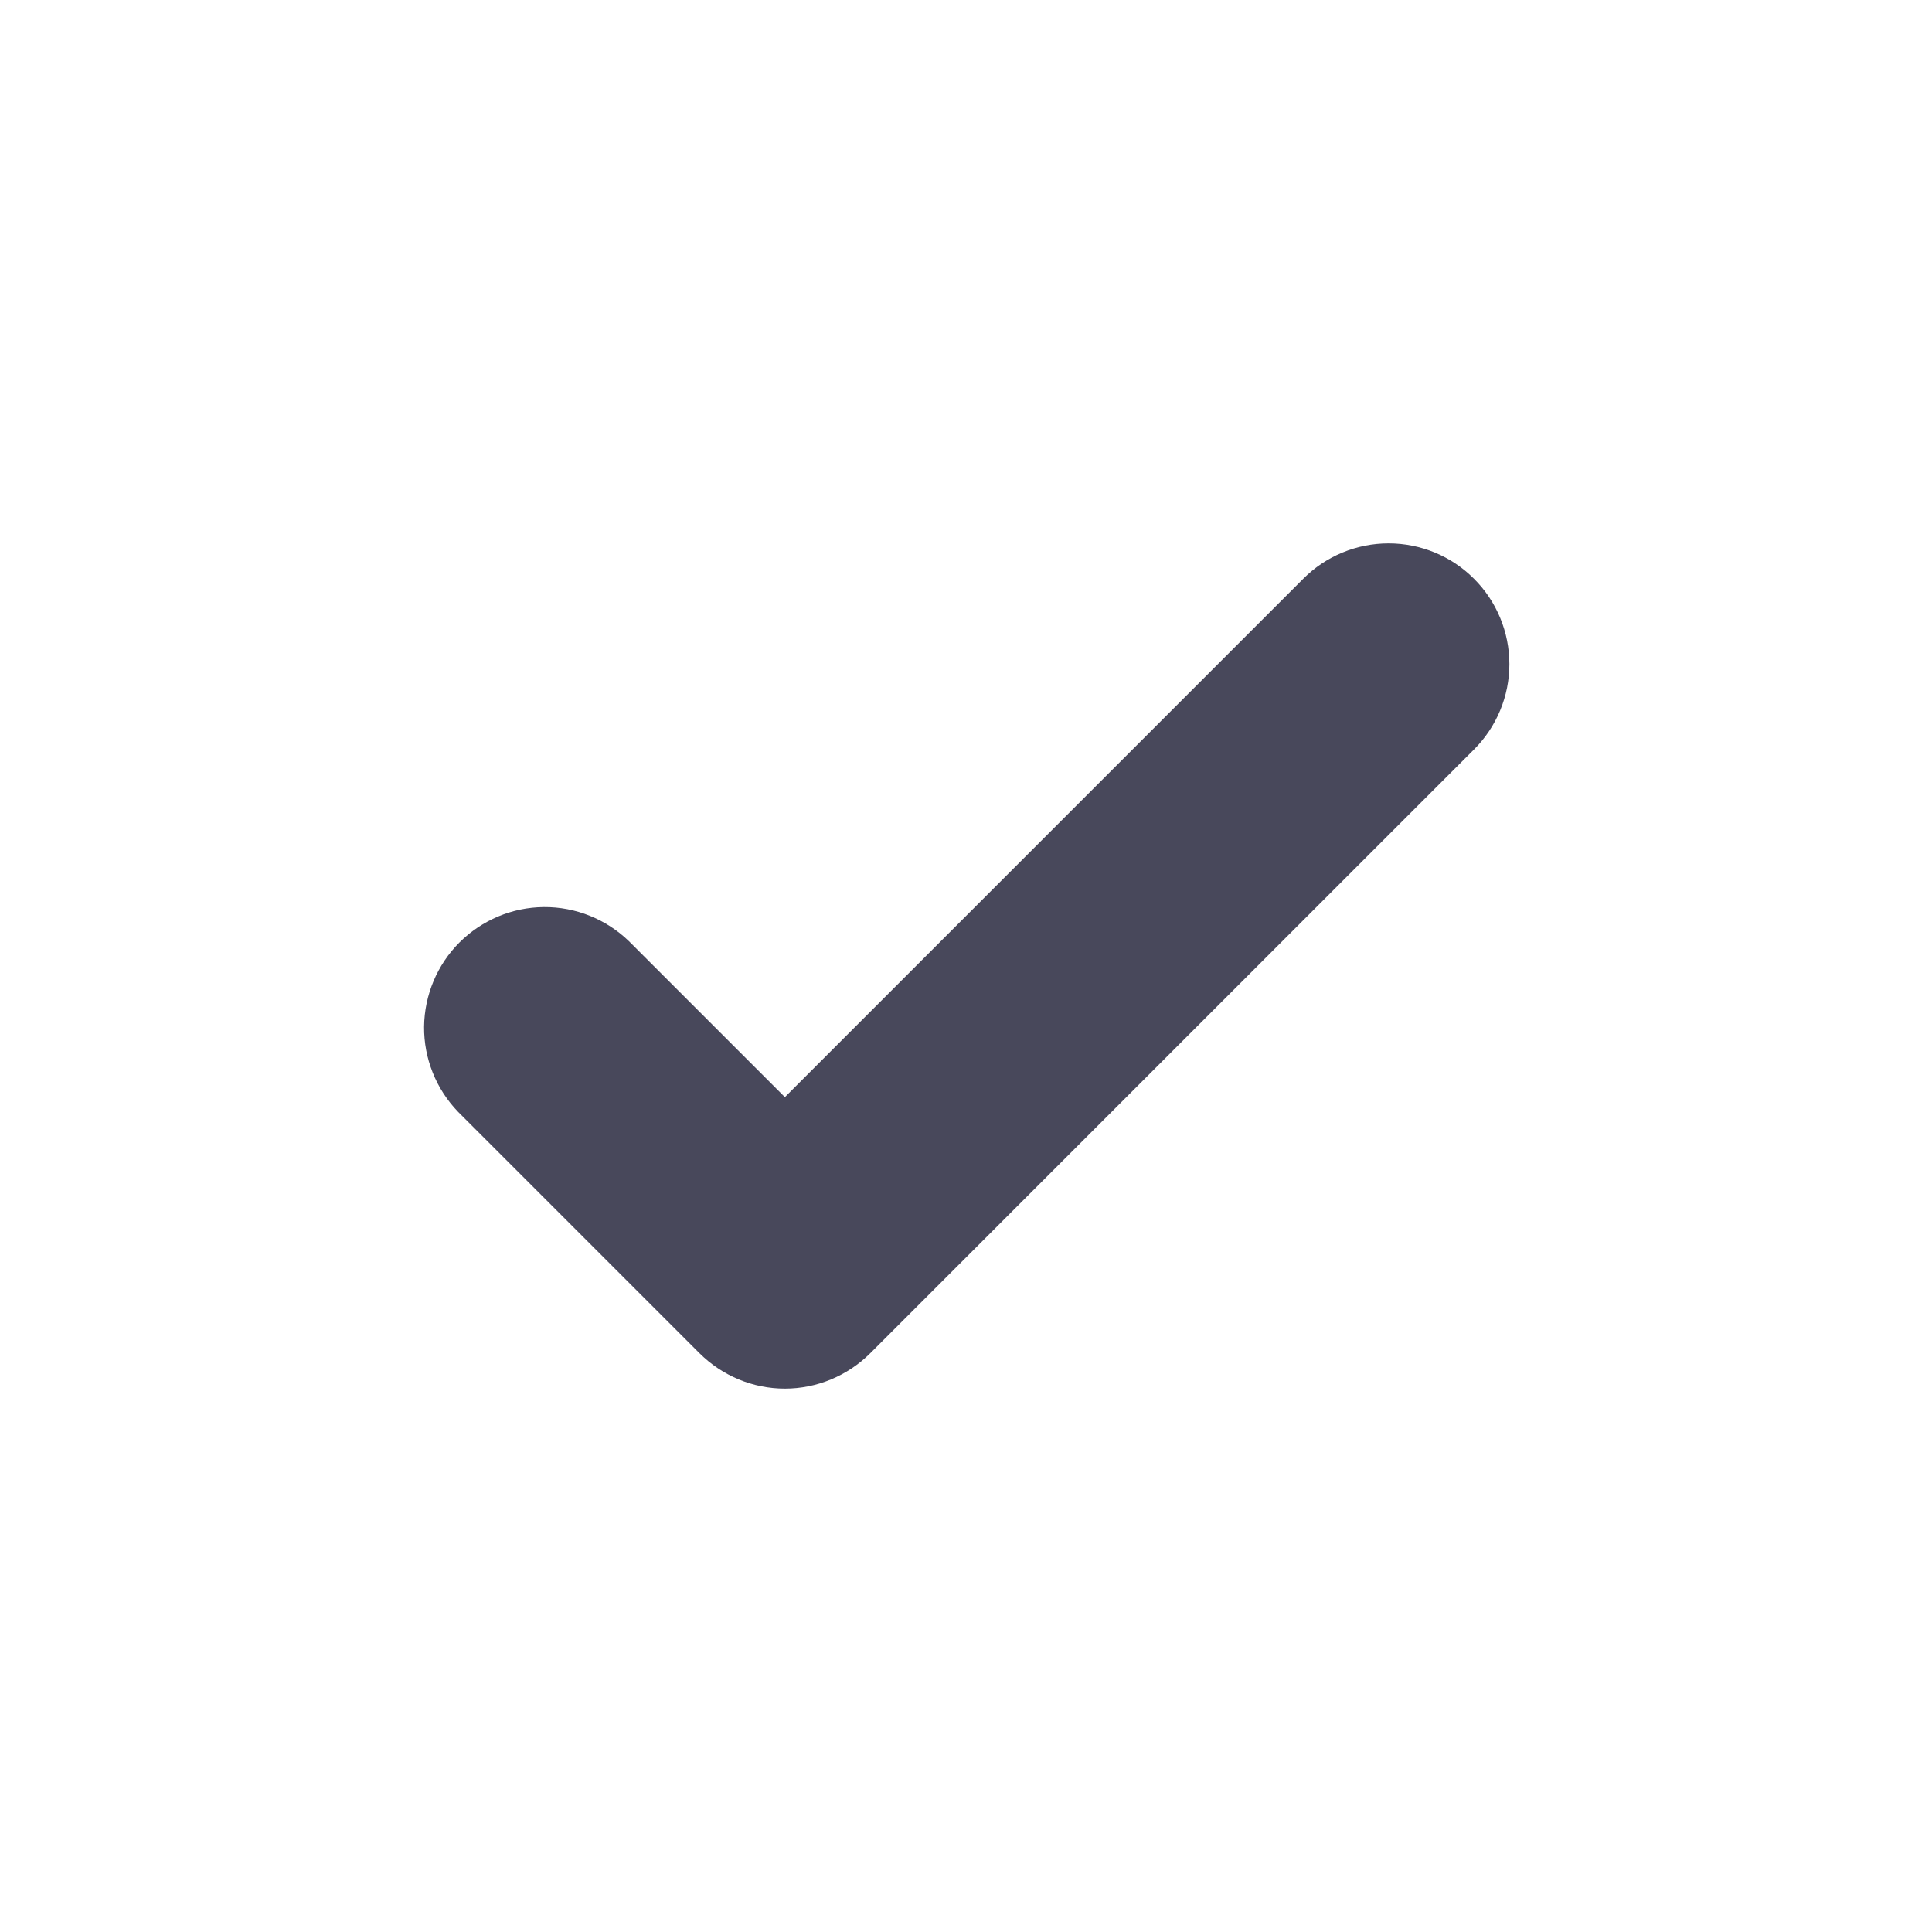
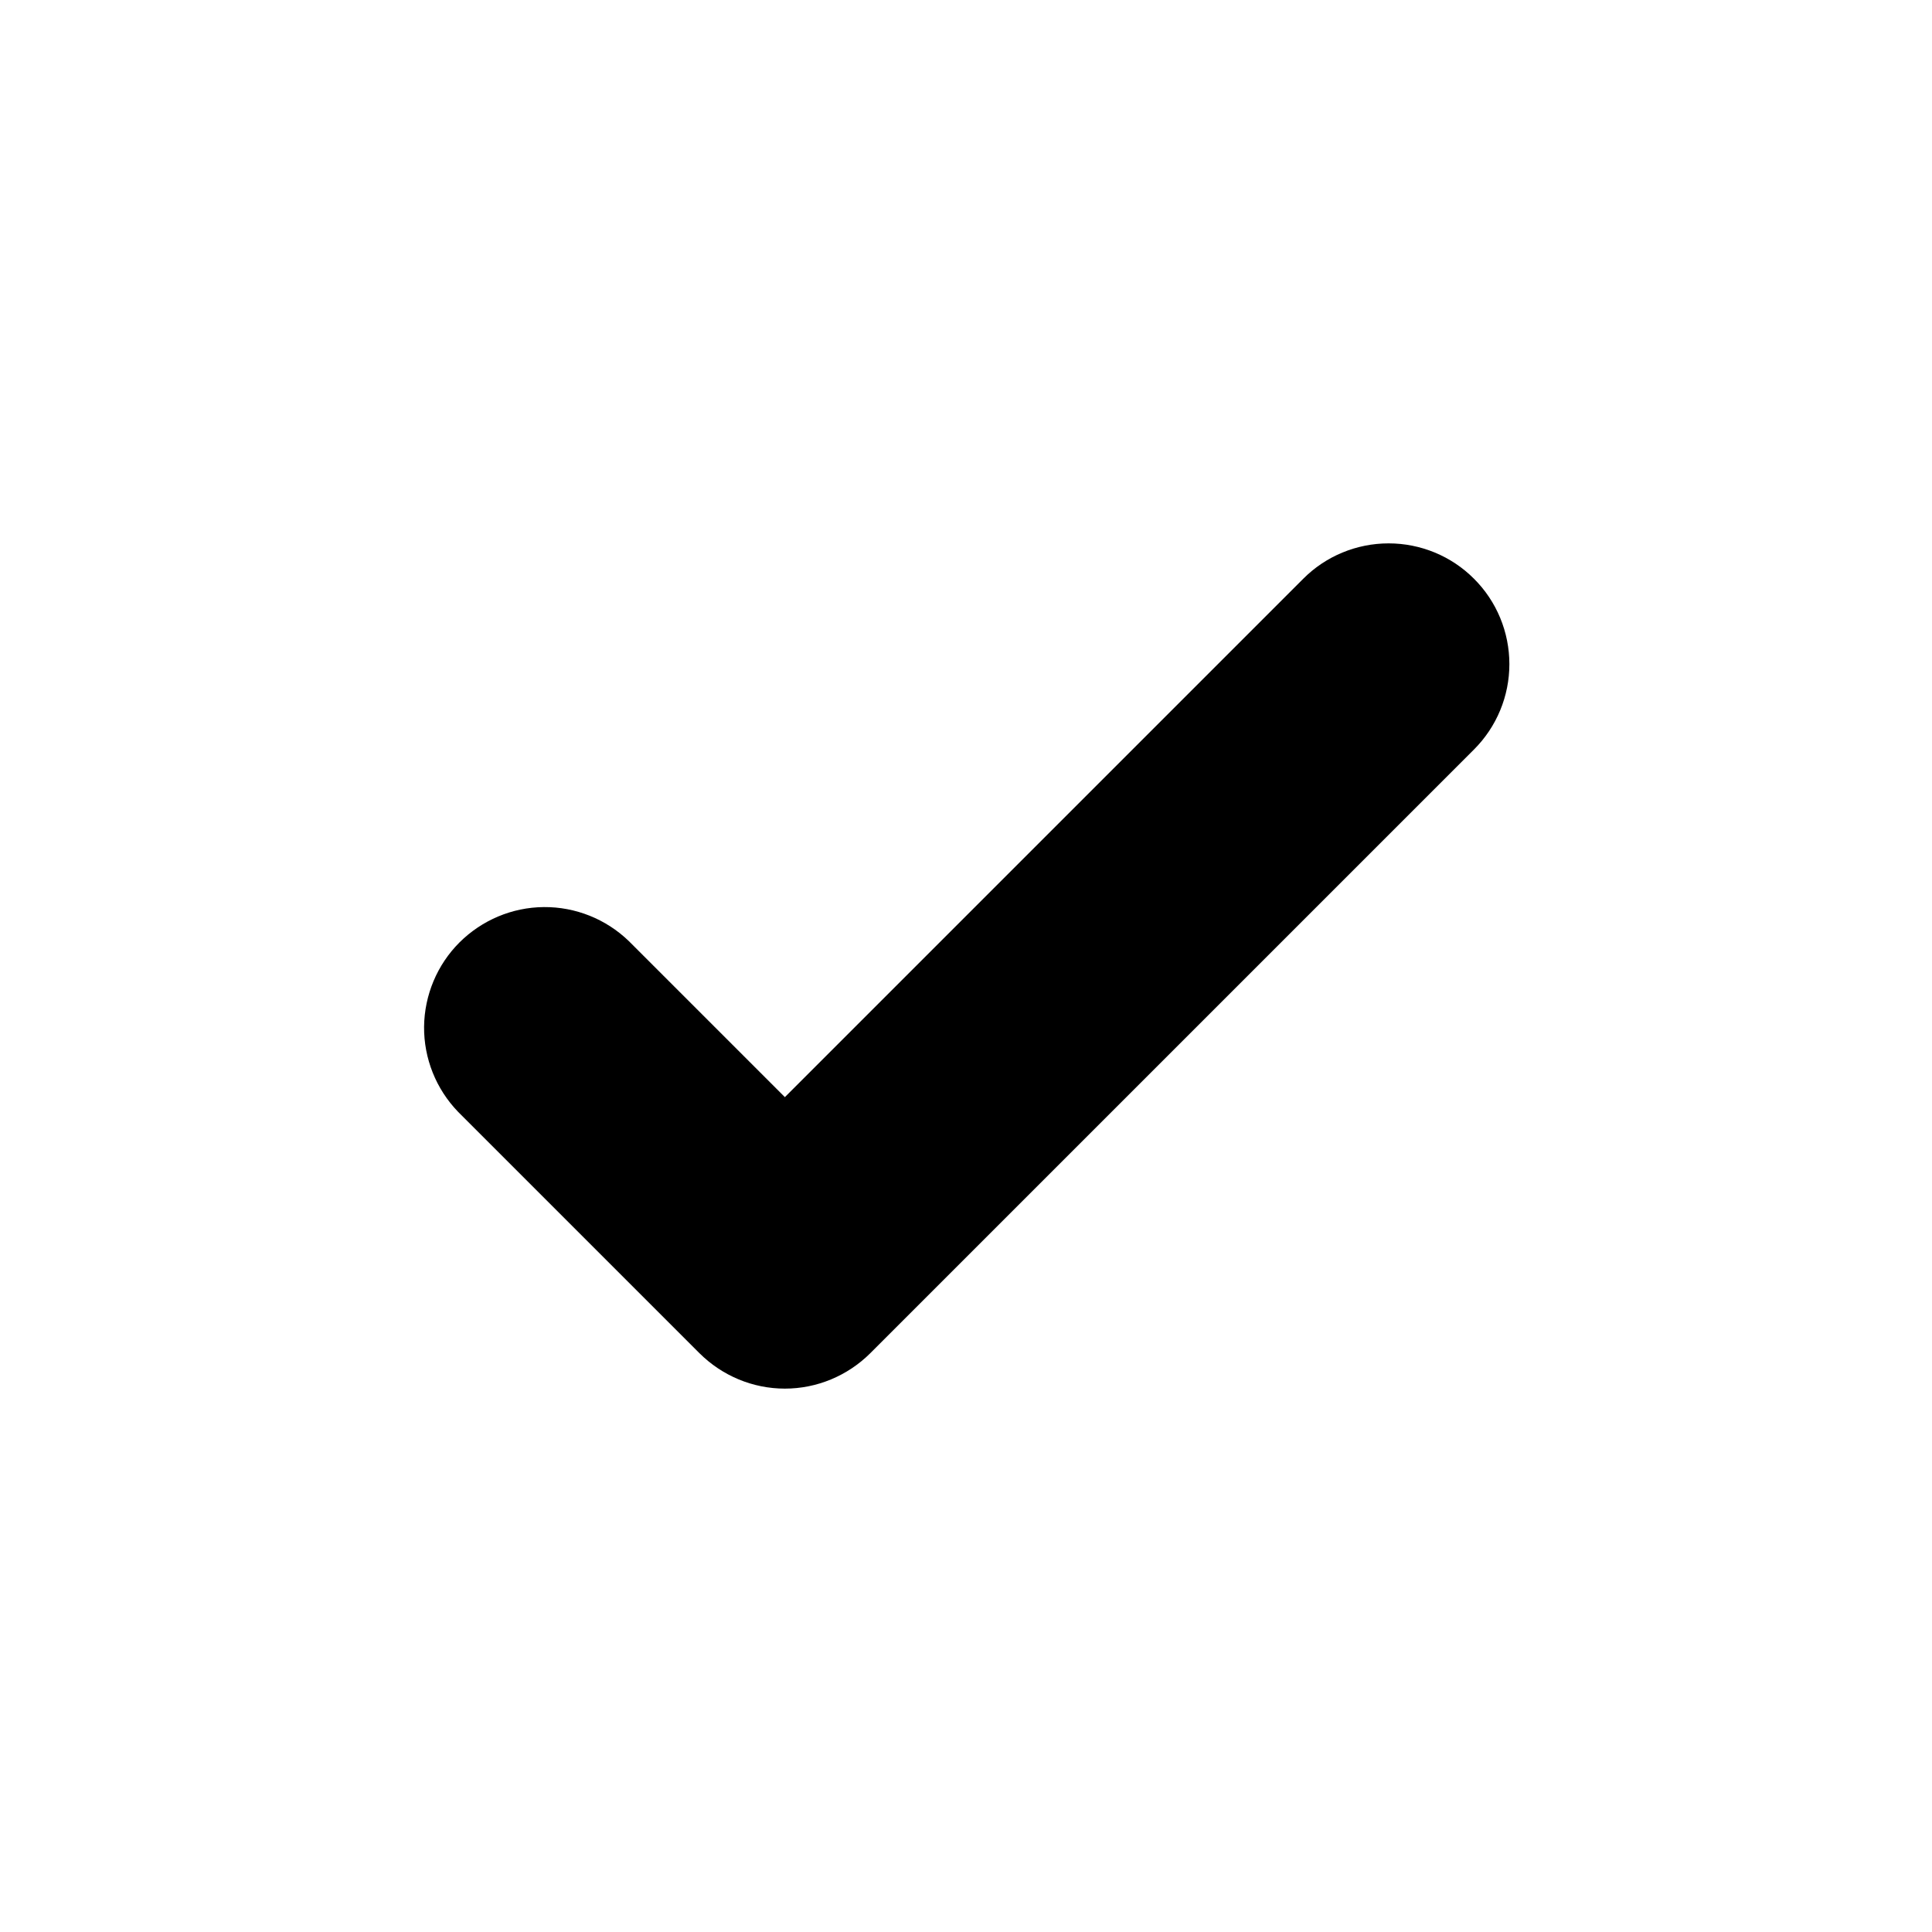
<svg xmlns="http://www.w3.org/2000/svg" width="16" height="16" viewBox="0 0 16 16" fill="none">
-   <path d="M12.207 4.793C12.395 4.98 12.5 5.235 12.5 5.5C12.5 5.765 12.395 6.019 12.207 6.207L7.207 11.207C7.019 11.394 6.765 11.5 6.5 11.5C6.235 11.5 5.981 11.394 5.793 11.207L3.793 9.207C3.611 9.018 3.51 8.766 3.512 8.503C3.515 8.241 3.62 7.99 3.805 7.805C3.991 7.62 4.241 7.514 4.504 7.512C4.766 7.51 5.018 7.611 5.207 7.793L6.5 9.086L10.793 4.793C10.98 4.605 11.235 4.5 11.5 4.5C11.765 4.5 12.02 4.605 12.207 4.793Z" fill="#48485B" />
+   <path d="M12.207 4.793C12.395 4.98 12.5 5.235 12.5 5.5C12.5 5.765 12.395 6.019 12.207 6.207L7.207 11.207C7.019 11.394 6.765 11.5 6.5 11.5C6.235 11.5 5.981 11.394 5.793 11.207L3.793 9.207C3.611 9.018 3.51 8.766 3.512 8.503C3.515 8.241 3.62 7.99 3.805 7.805C3.991 7.62 4.241 7.514 4.504 7.512C4.766 7.51 5.018 7.611 5.207 7.793L6.5 9.086L10.793 4.793C10.98 4.605 11.235 4.5 11.5 4.5C11.765 4.5 12.02 4.605 12.207 4.793Z" fill="currentColor" />
</svg>
